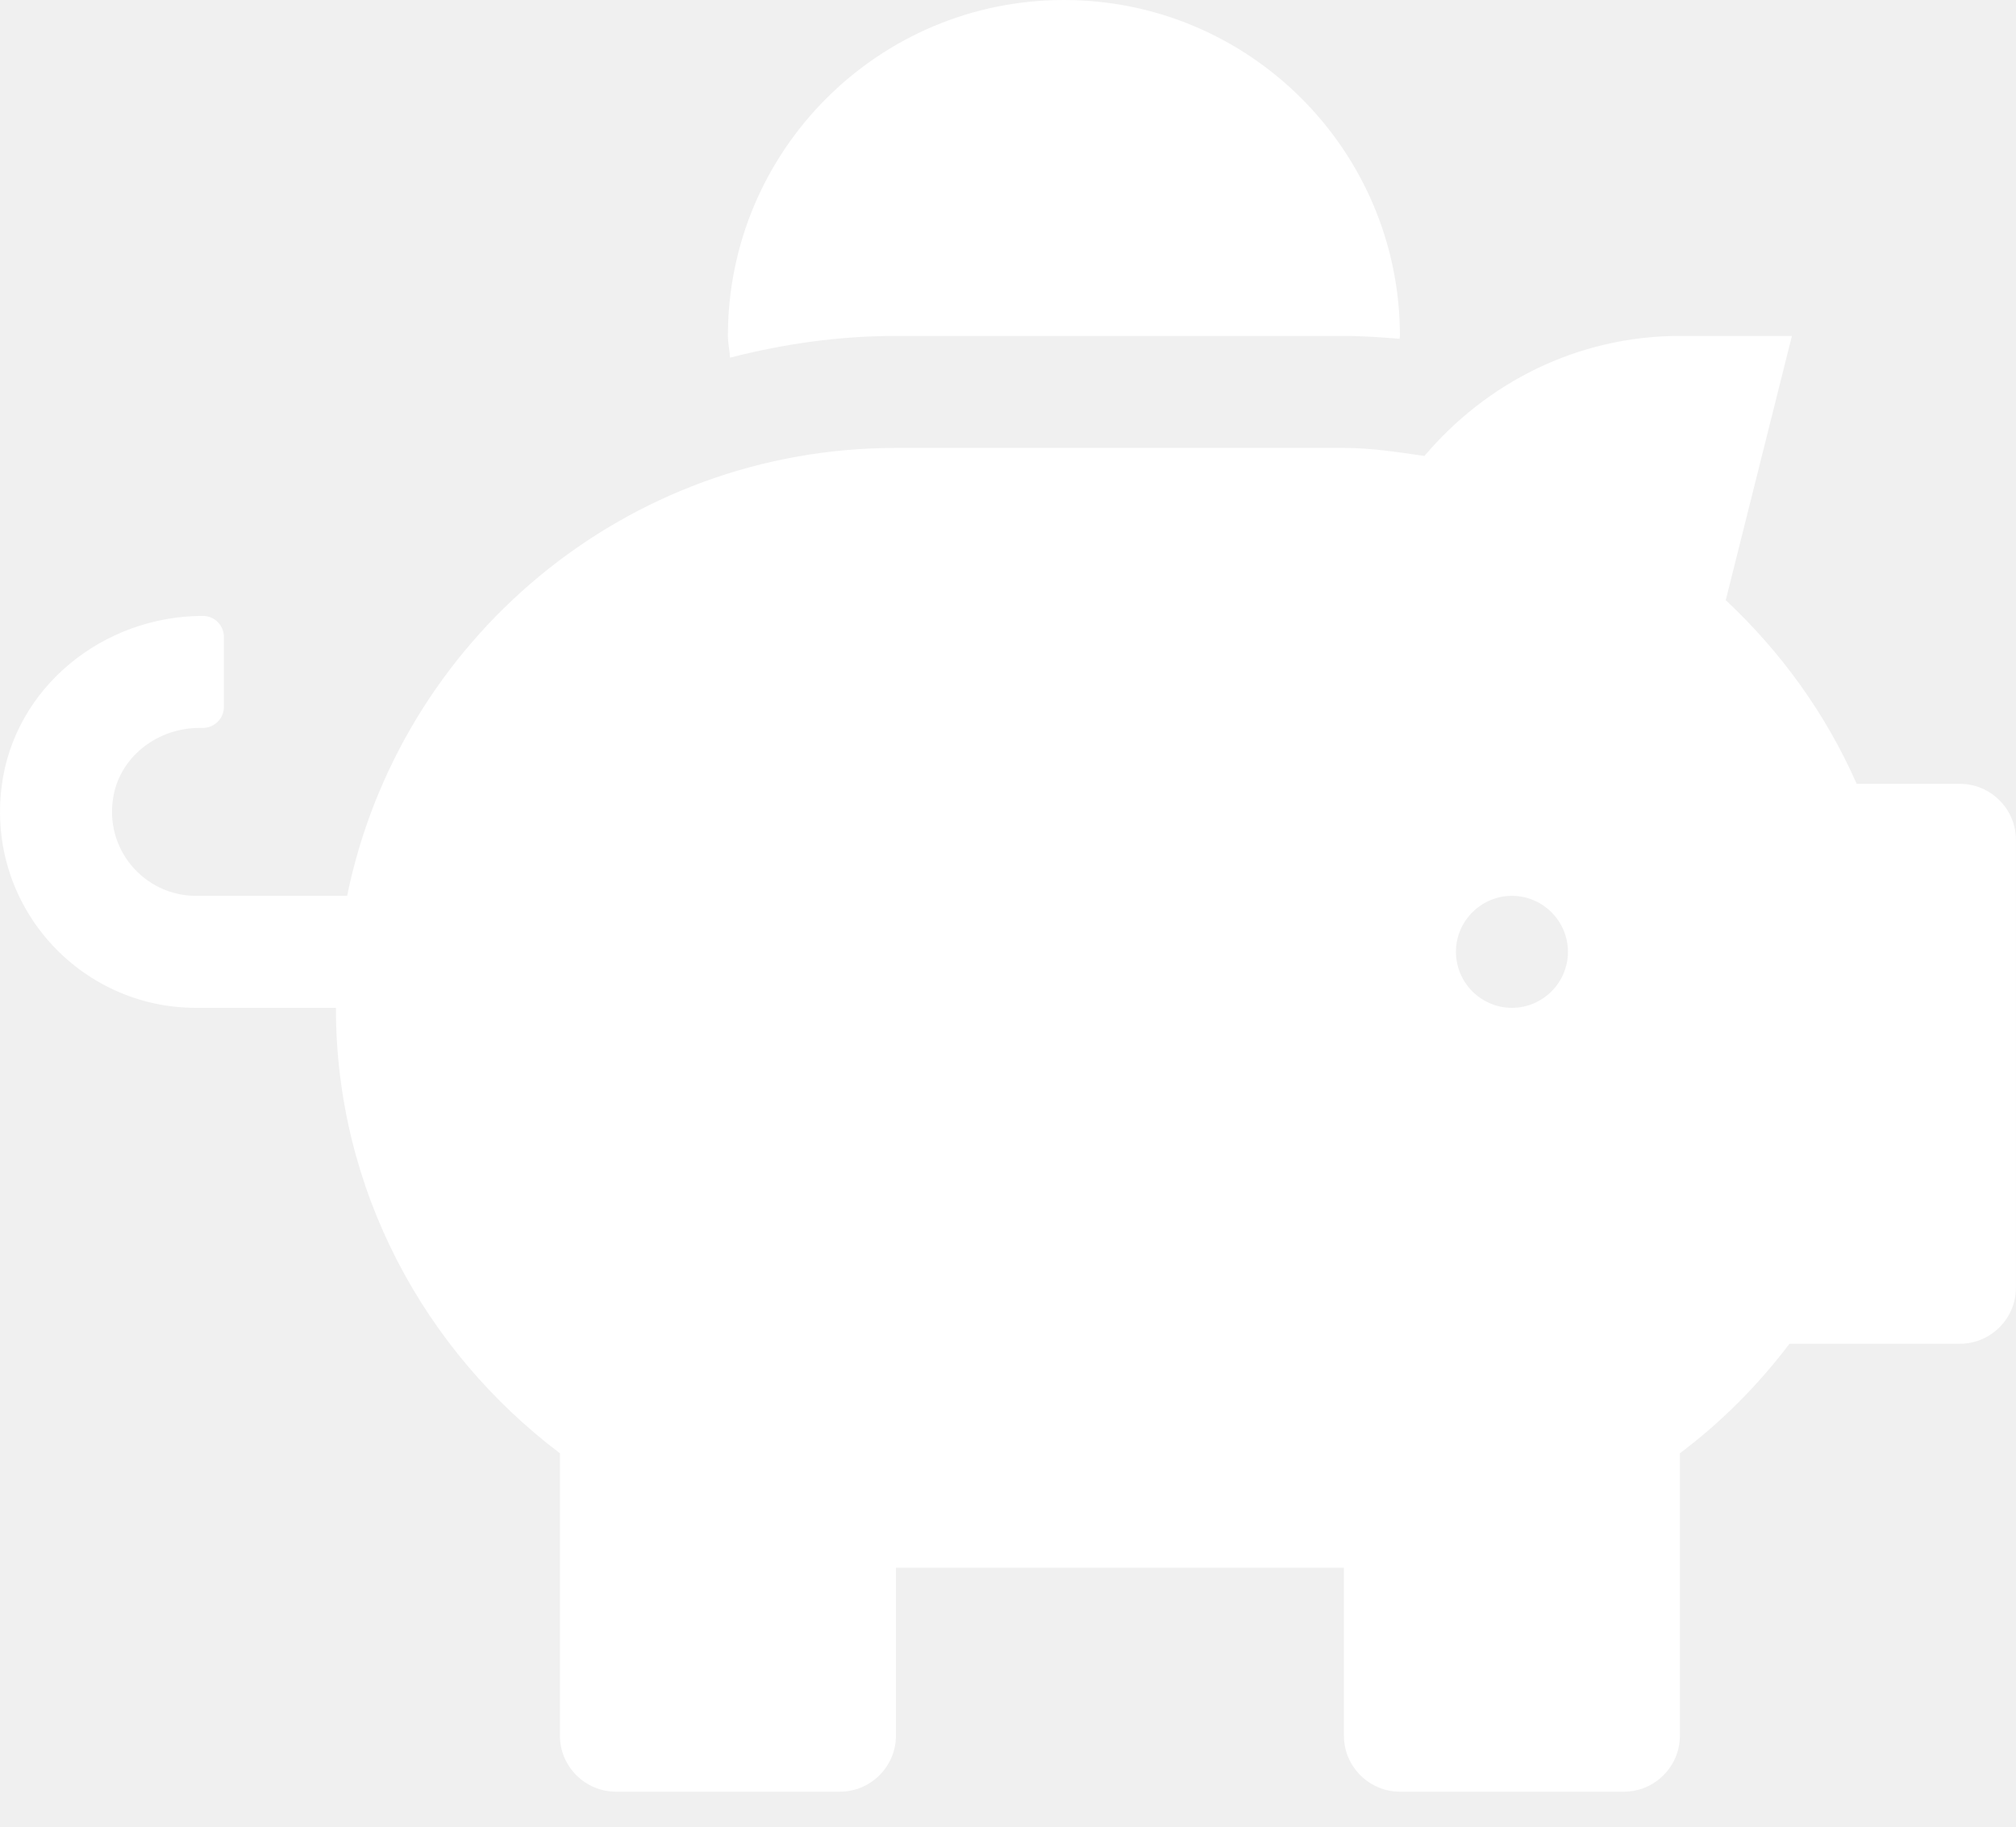
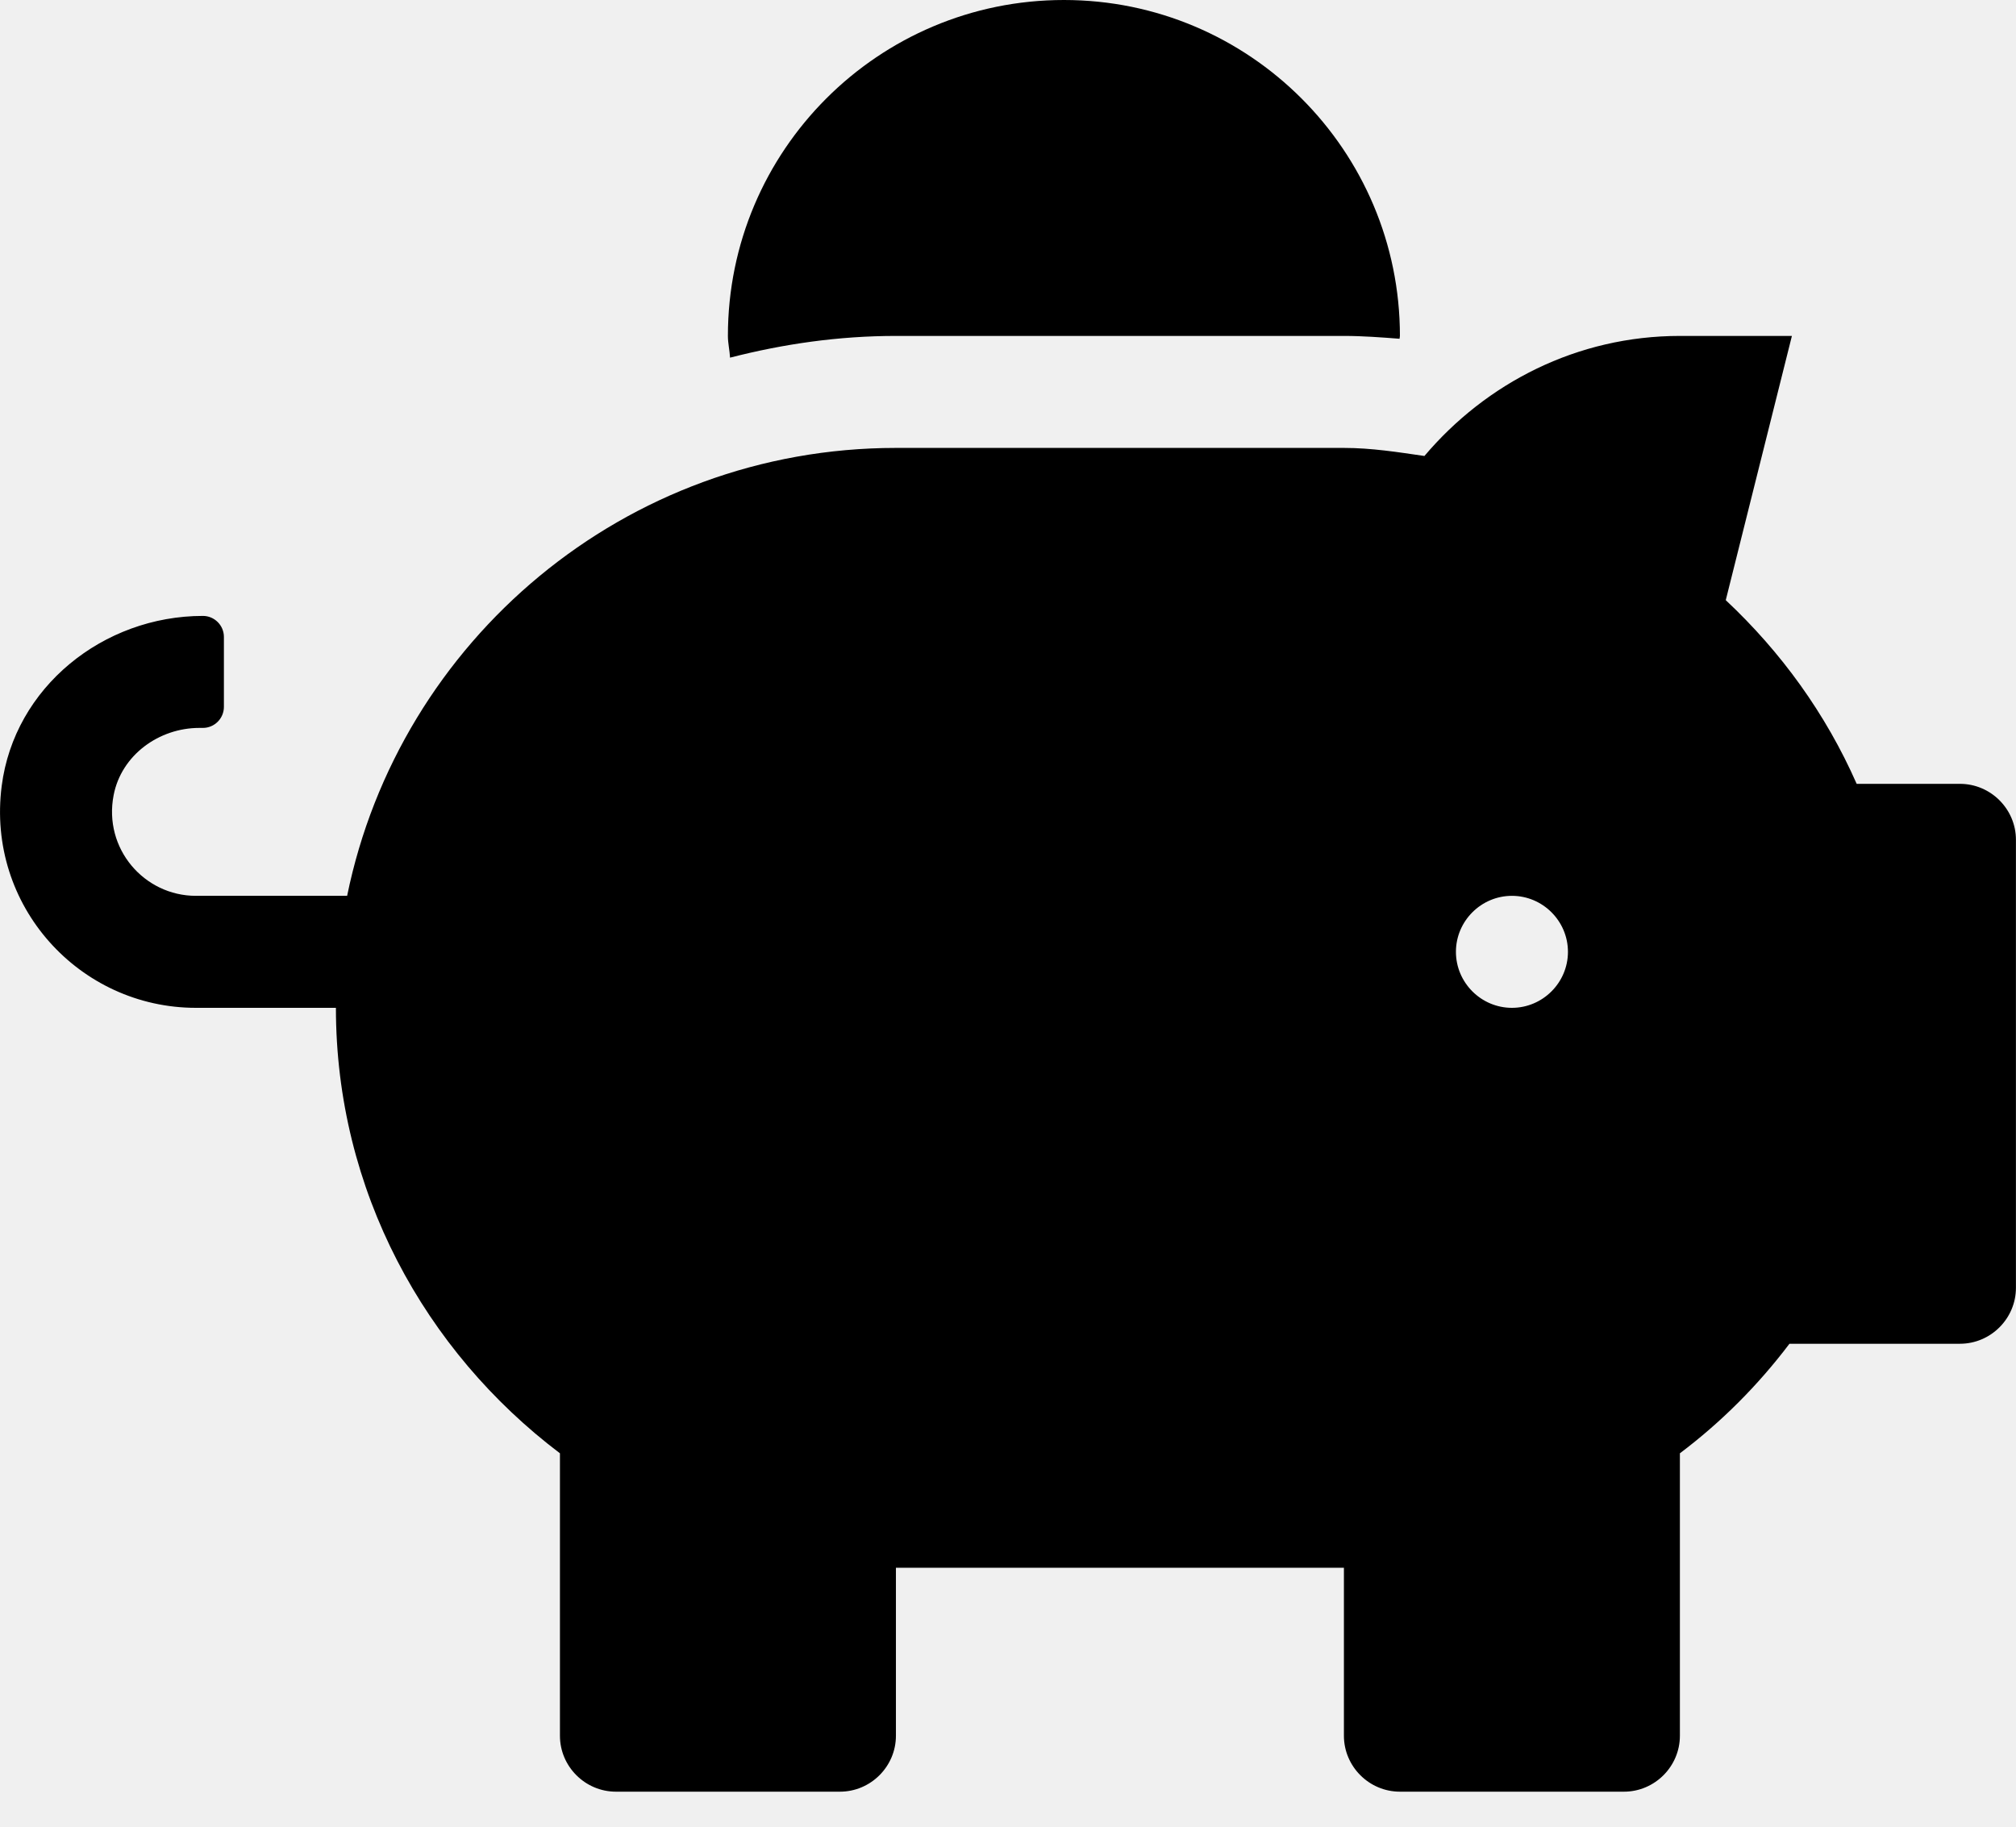
<svg xmlns="http://www.w3.org/2000/svg" width="32px" height="29px" viewBox="0 0 32 29" version="1.1">
  <g id="Page-1" stroke="none" stroke-width="1" fill="none" fill-rule="evenodd">
-     <g id="19-11-14-Ämnessida_steg1" transform="translate(-1060, -2013)" fill="#FFFFFF">
+     <g id="19-11-14-Ämnessida_steg1" transform="translate(-1060, -2013)" fill="#000000">
      <path d="M1074.221,2018.333 L1081.332,2018.333 C1081.632,2018.333 1081.927,2018.356 1082.215,2018.378 C1082.215,2018.361 1082.221,2018.35 1082.221,2018.333 C1082.221,2015.389 1079.832,2013 1076.888,2013 C1073.943,2013 1071.554,2015.389 1071.554,2018.333 C1071.554,2018.45 1071.582,2018.561 1071.588,2018.678 C1072.432,2018.461 1073.31,2018.333 1074.221,2018.333 M1083.999,2029 C1083.51,2029 1083.11,2028.6 1083.11,2028.111 C1083.11,2027.622 1083.51,2027.222 1083.999,2027.222 C1084.488,2027.222 1084.888,2027.622 1084.888,2028.111 C1084.888,2028.6 1084.488,2029 1083.999,2029 M1091.11,2025.444 L1089.471,2025.444 C1088.982,2024.333 1088.271,2023.35 1087.393,2022.528 L1088.443,2018.333 L1086.665,2018.333 C1085.032,2018.333 1083.588,2019.083 1082.61,2020.239 C1082.188,2020.178 1081.771,2020.111 1081.332,2020.111 L1074.221,2020.111 C1069.921,2020.111 1066.338,2023.167 1065.51,2027.222 L1063.11,2027.222 C1062.288,2027.222 1061.638,2026.472 1061.804,2025.622 C1061.927,2024.989 1062.521,2024.556 1063.165,2024.556 L1063.221,2024.556 C1063.404,2024.556 1063.554,2024.406 1063.554,2024.222 L1063.554,2023.111 C1063.554,2022.928 1063.404,2022.778 1063.221,2022.778 C1061.638,2022.778 1060.227,2023.911 1060.027,2025.478 C1059.782,2027.378 1061.26,2029 1063.11,2029 L1065.332,2029 C1065.332,2031.9 1066.743,2034.45 1068.888,2036.072 L1068.888,2040.556 C1068.888,2041.044 1069.288,2041.444 1069.777,2041.444 L1073.332,2041.444 C1073.821,2041.444 1074.221,2041.044 1074.221,2040.556 L1074.221,2037.889 L1081.332,2037.889 L1081.332,2040.556 C1081.332,2041.044 1081.732,2041.444 1082.221,2041.444 L1085.777,2041.444 C1086.265,2041.444 1086.665,2041.044 1086.665,2040.556 L1086.665,2036.072 C1087.321,2035.578 1087.904,2034.994 1088.404,2034.333 L1091.11,2034.333 C1091.599,2034.333 1091.999,2033.933 1091.999,2033.444 L1091.999,2026.333 C1091.999,2025.844 1091.599,2025.444 1091.11,2025.444" id="Fill-1" />
    </g>
  </g>
</svg>
